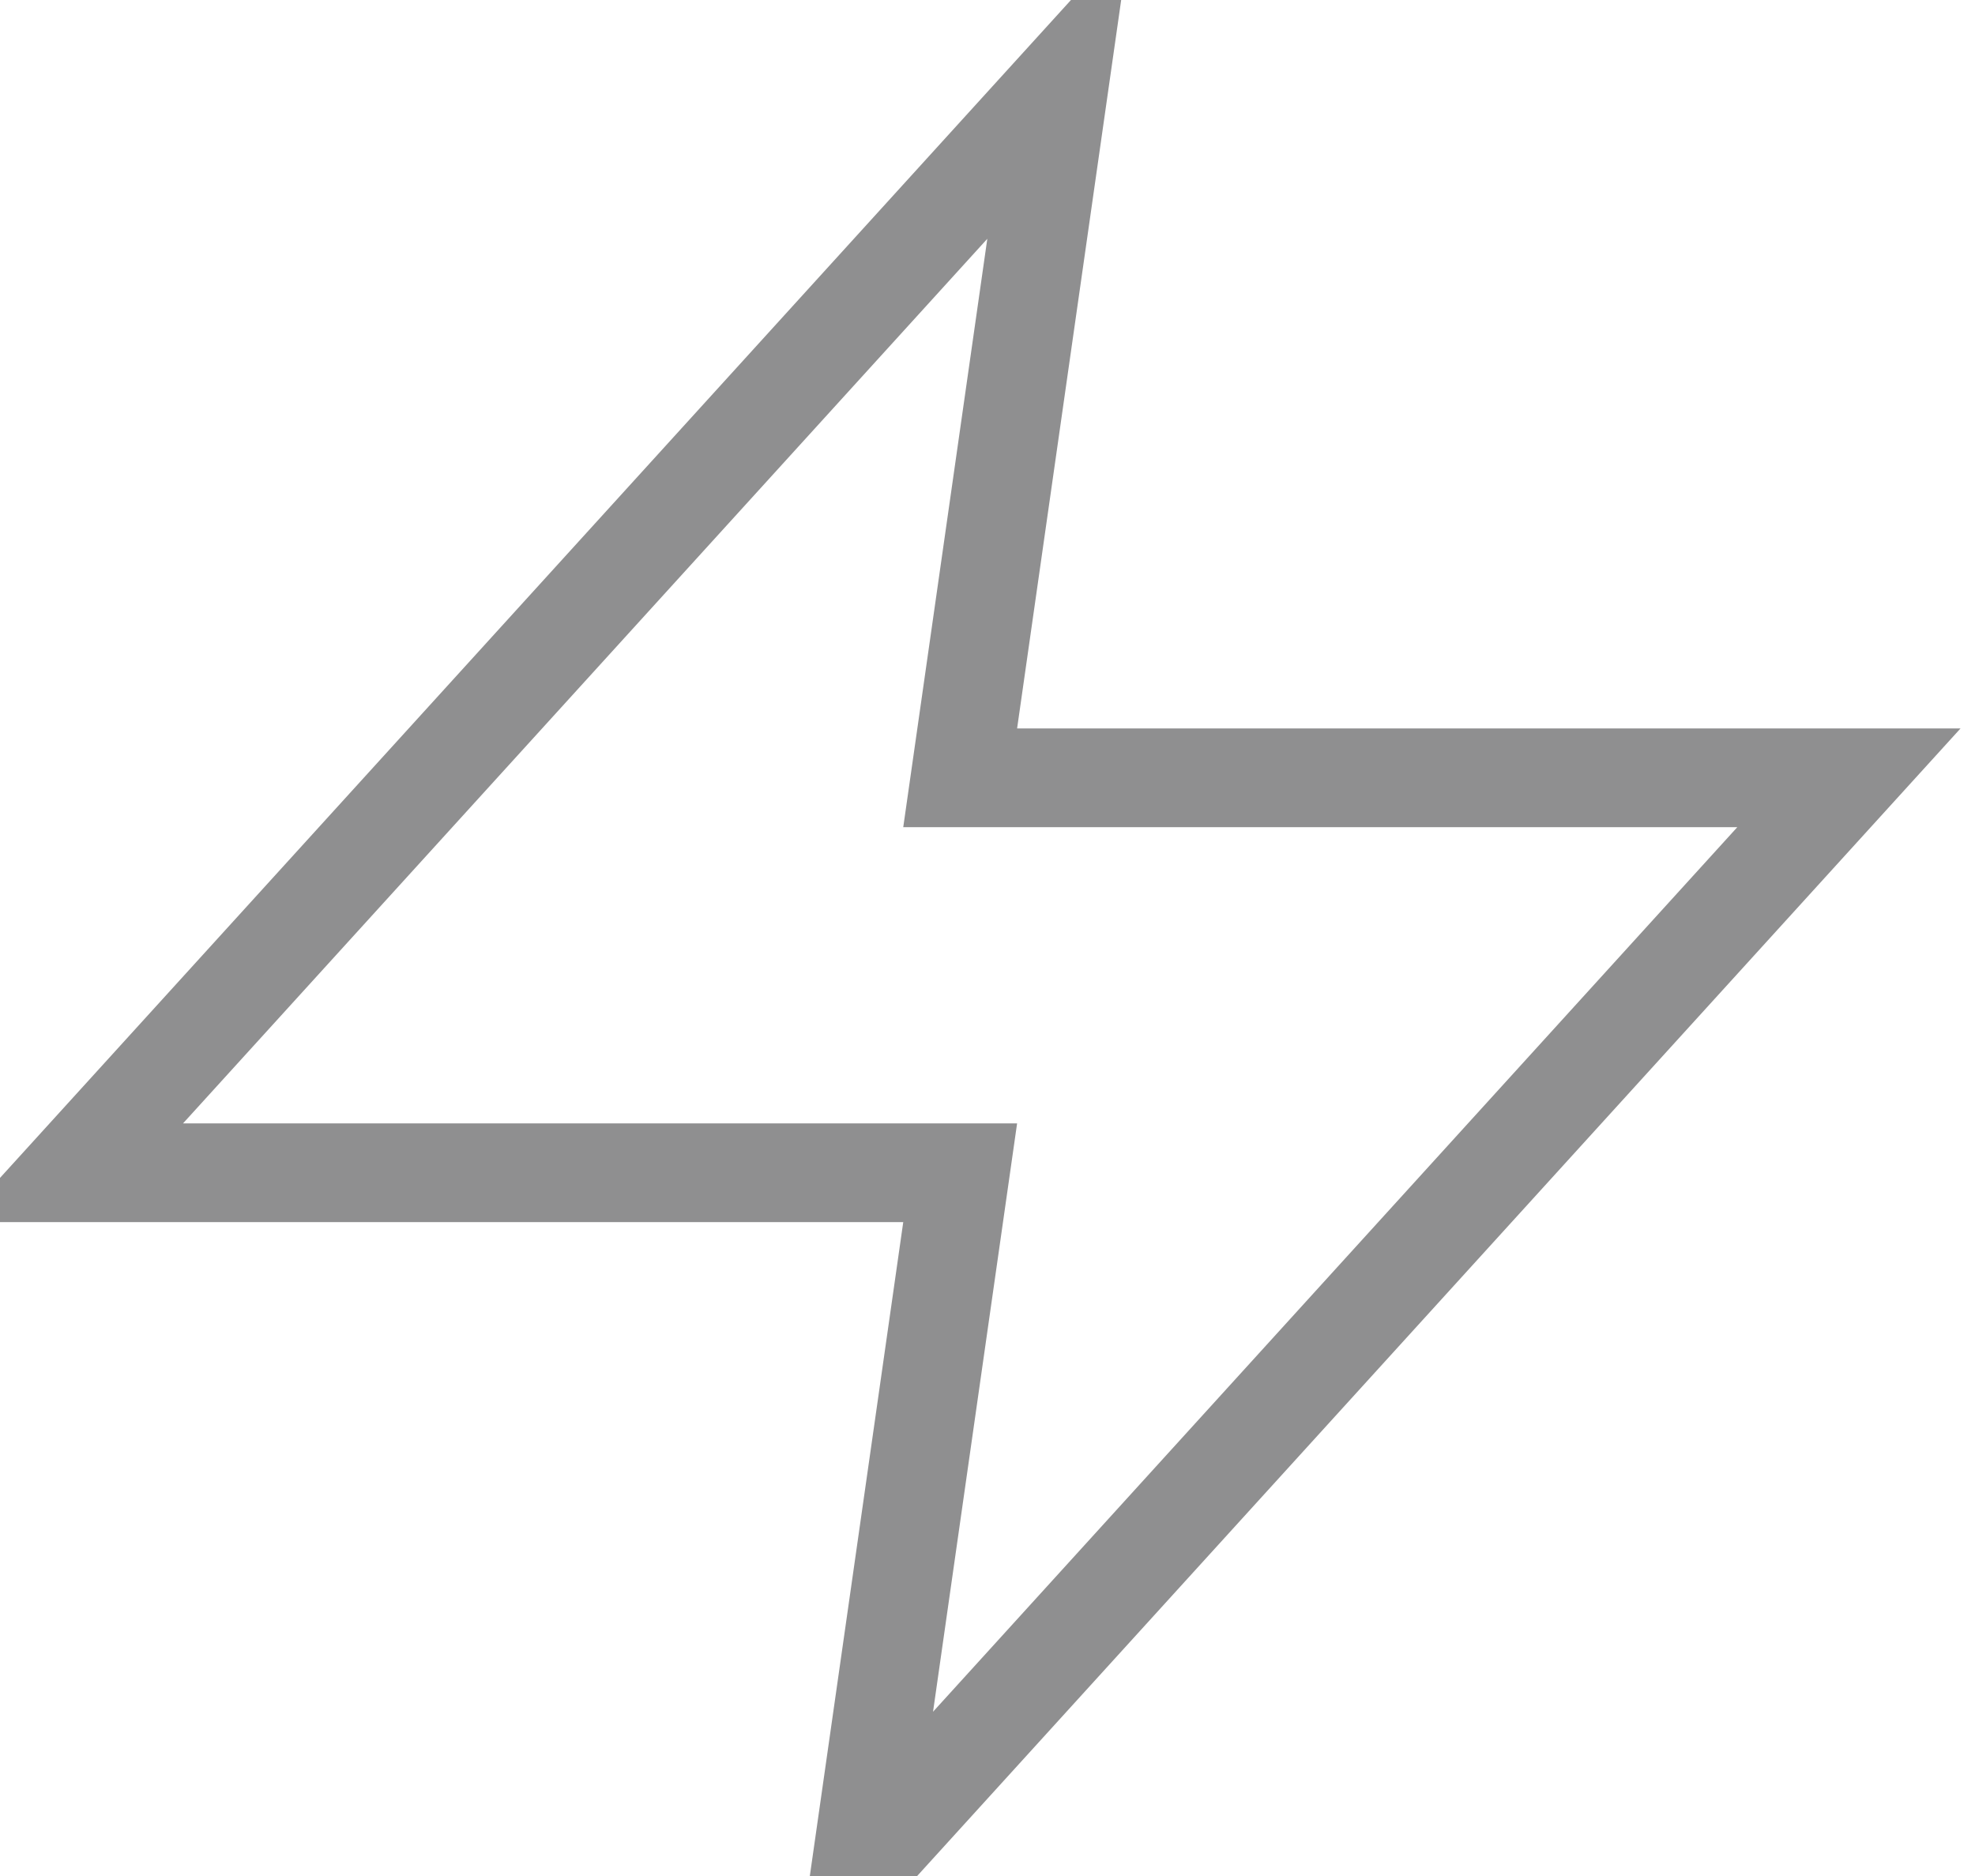
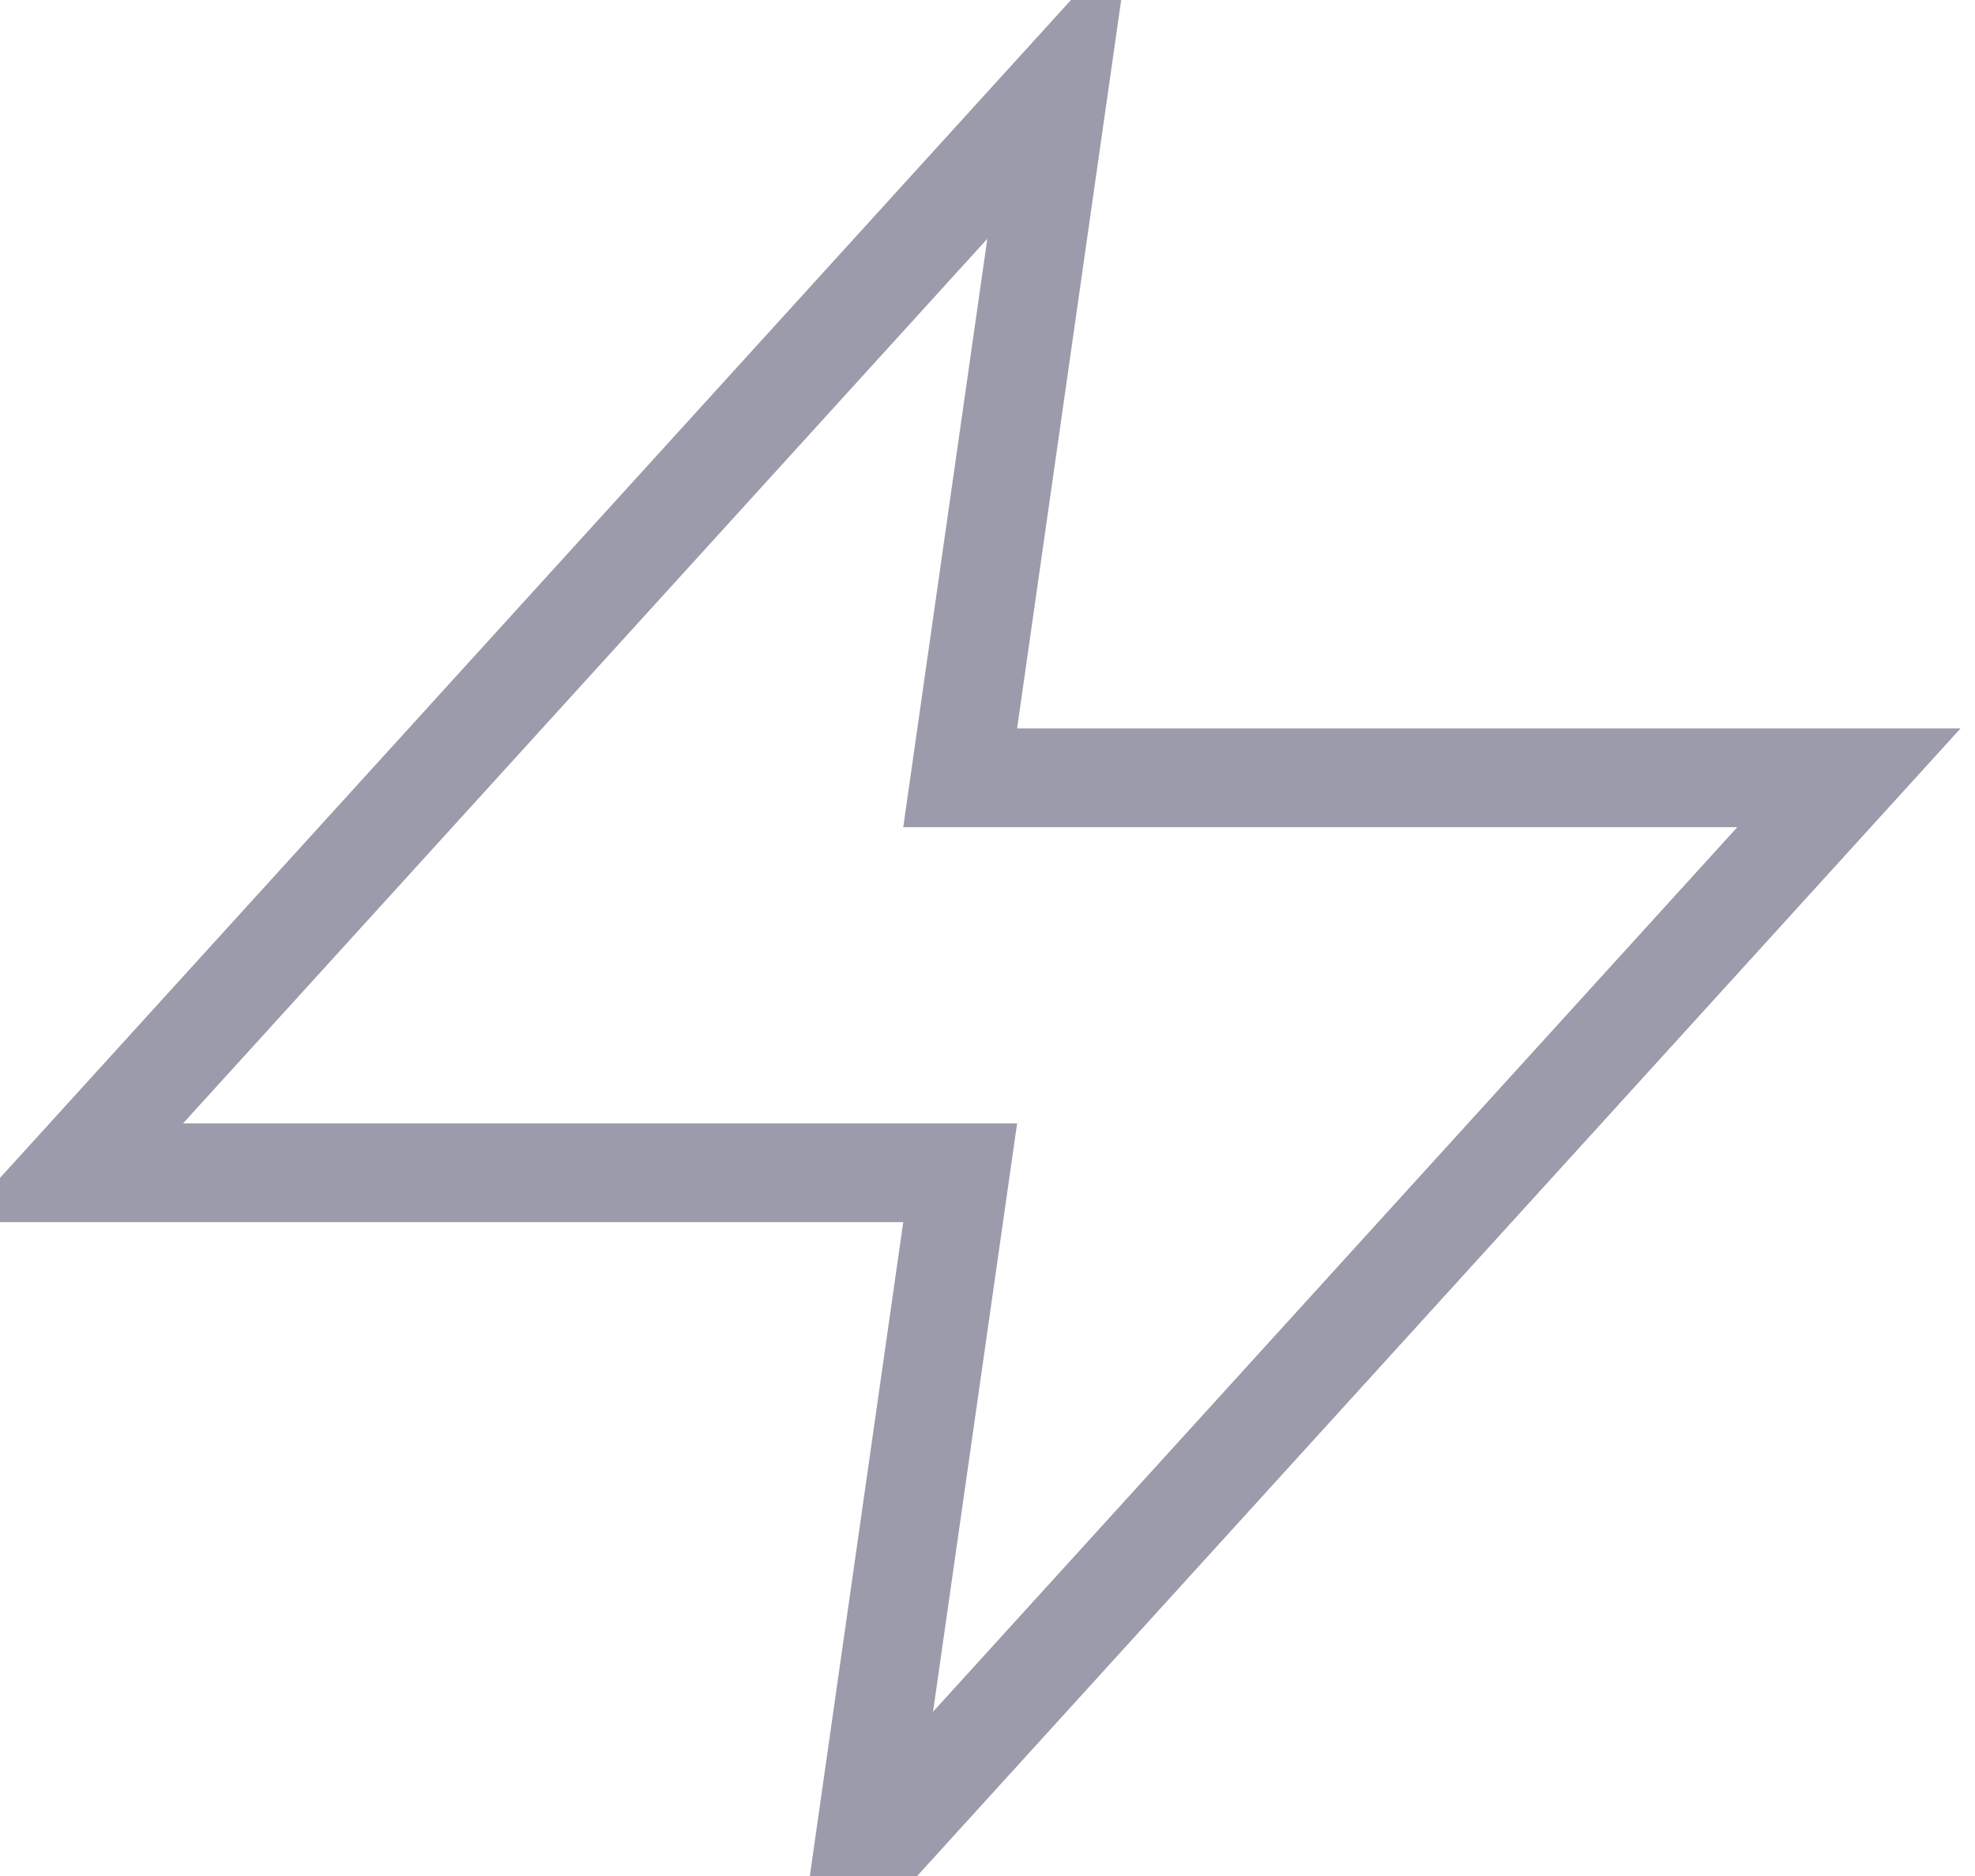
<svg xmlns="http://www.w3.org/2000/svg" width="20px" height="19px" viewBox="0 0 20 19" version="1.1">
  <defs />
  <g id="Page-1" stroke="none" stroke-width="1" fill="none" fill-rule="evenodd">
-     <g id="Icons" transform="translate(-802, -769)" stroke="#8F8F90">
+     <g id="Icons" transform="translate(-802, -769)" stroke="#9b9bab">
      <g id="media-24px-outline-1_flash-21" transform="translate(802.7233, 769.8774)">
        <g id="Group">
          <polygon id="Shape" points="10 0 0 11 9 11 8 18 18 7 9 7" />
        </g>
      </g>
    </g>
  </g>
</svg>
